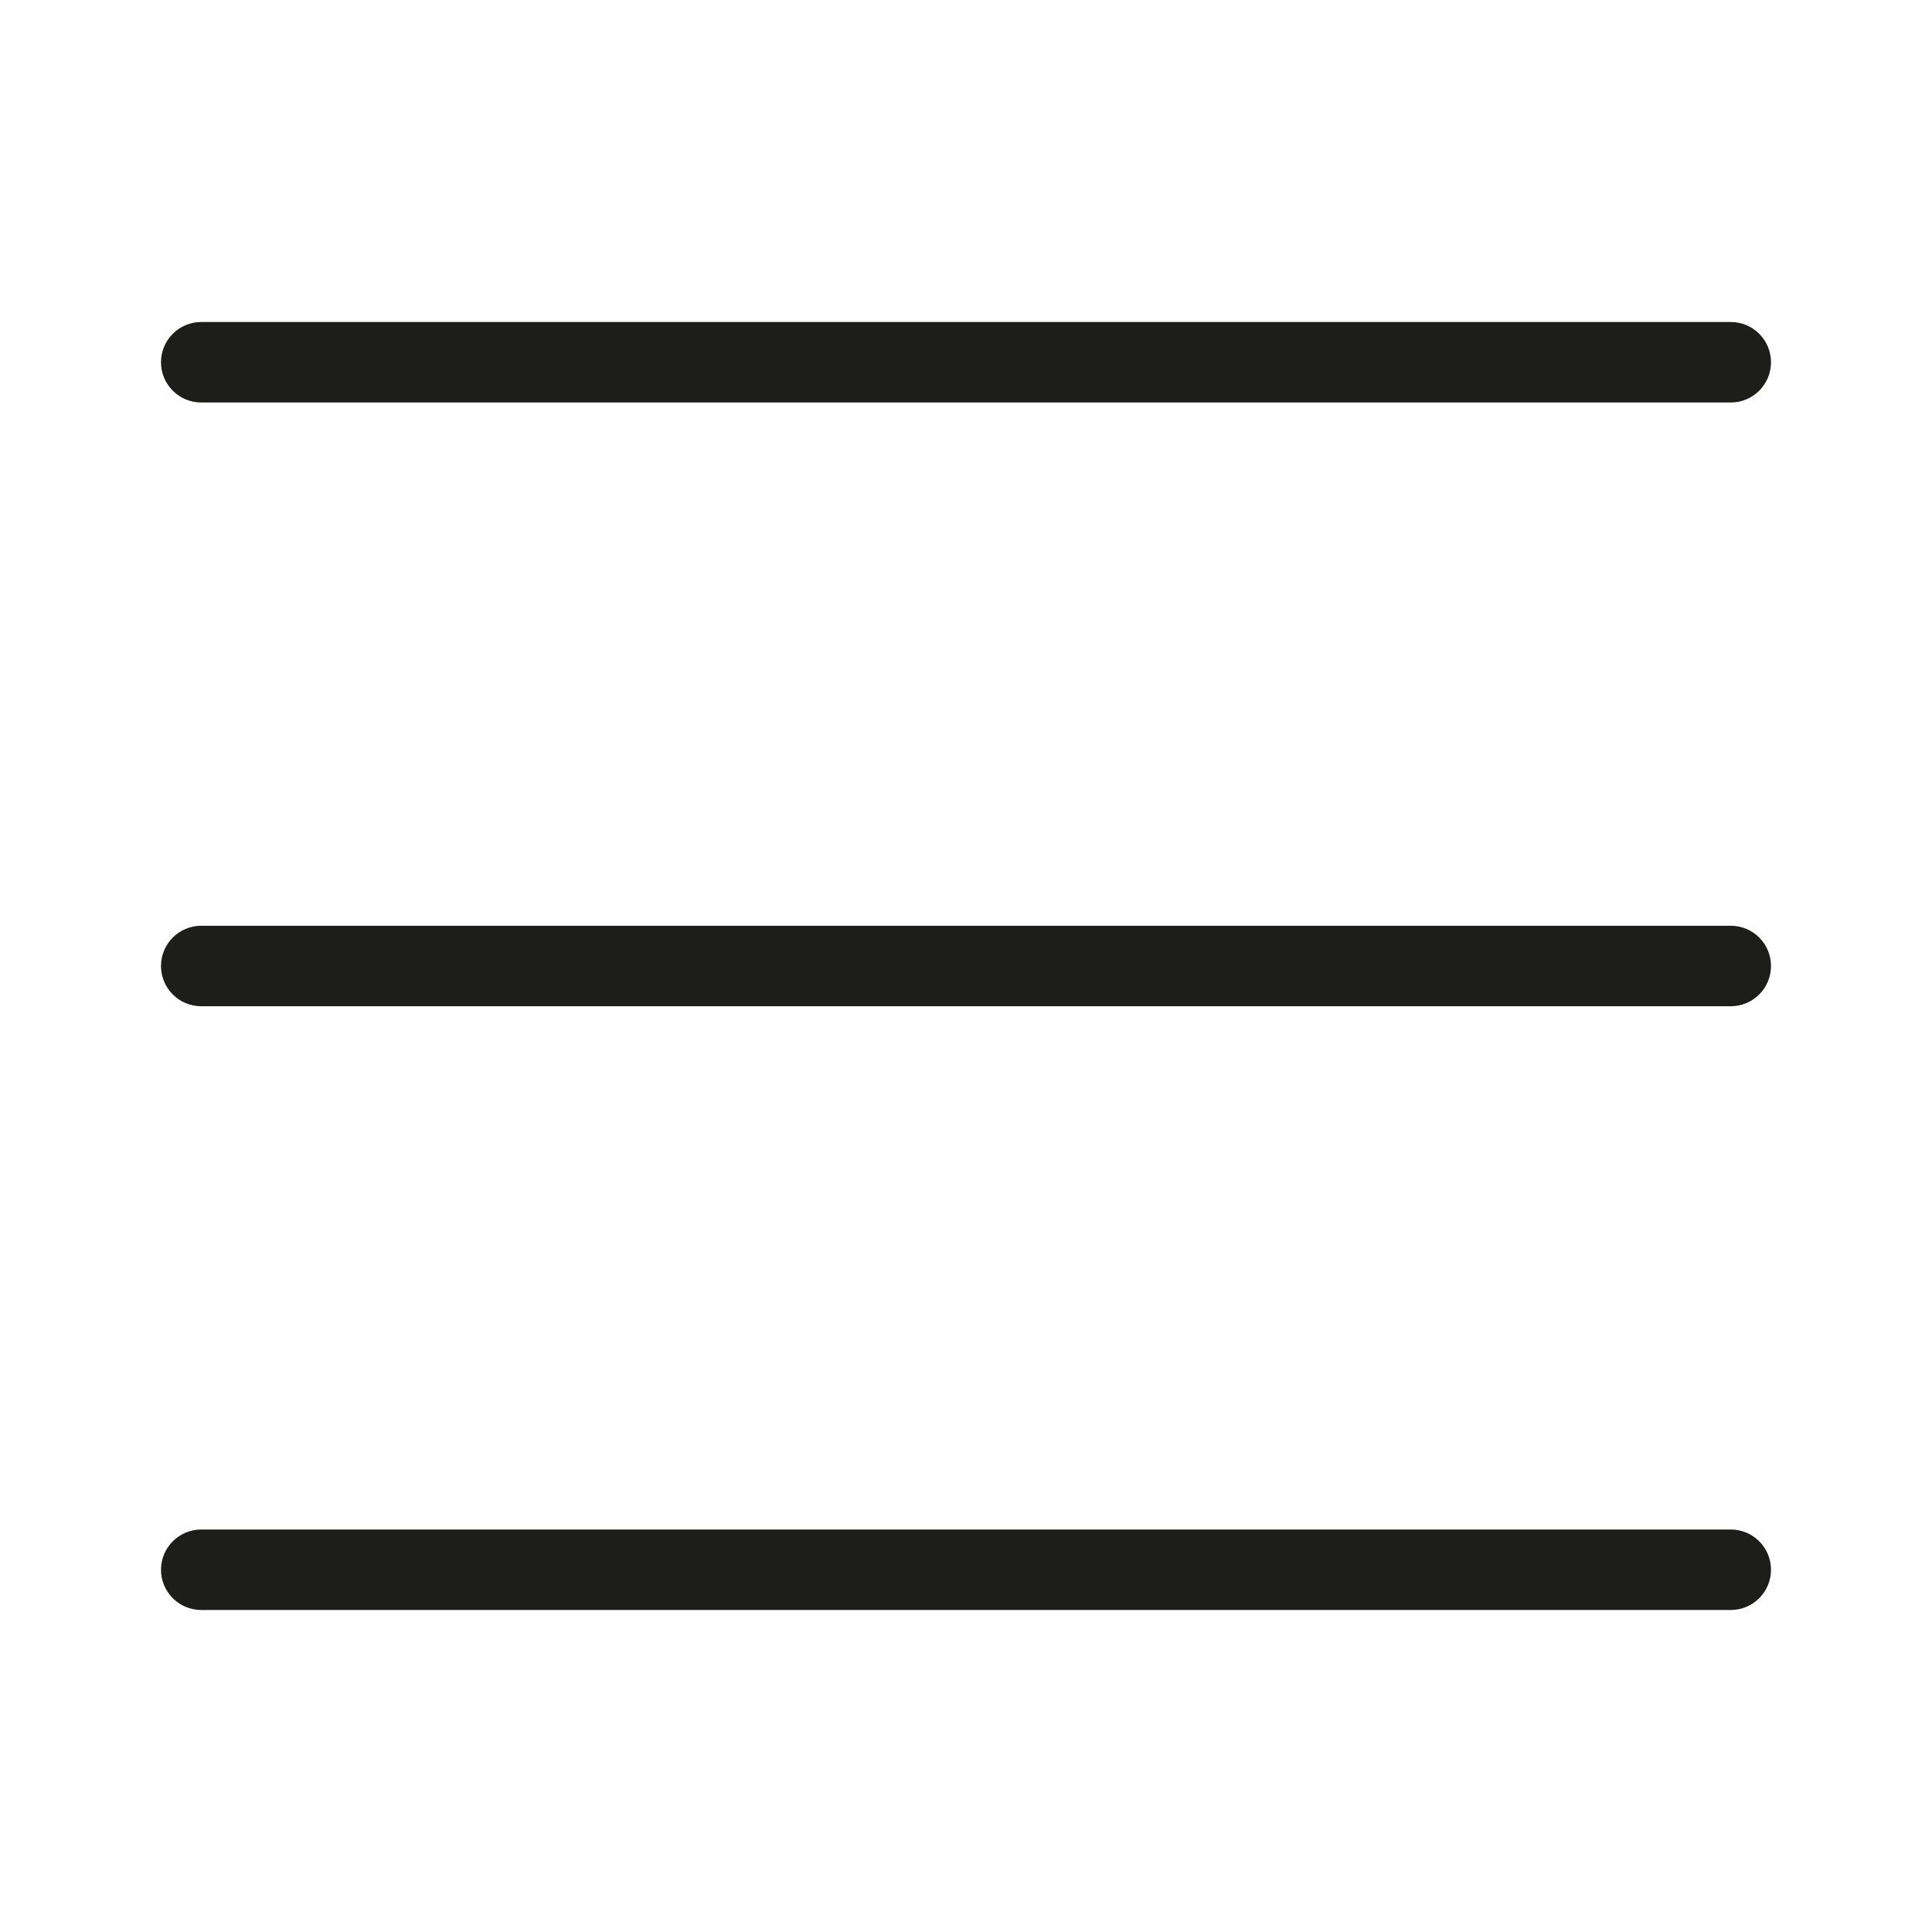
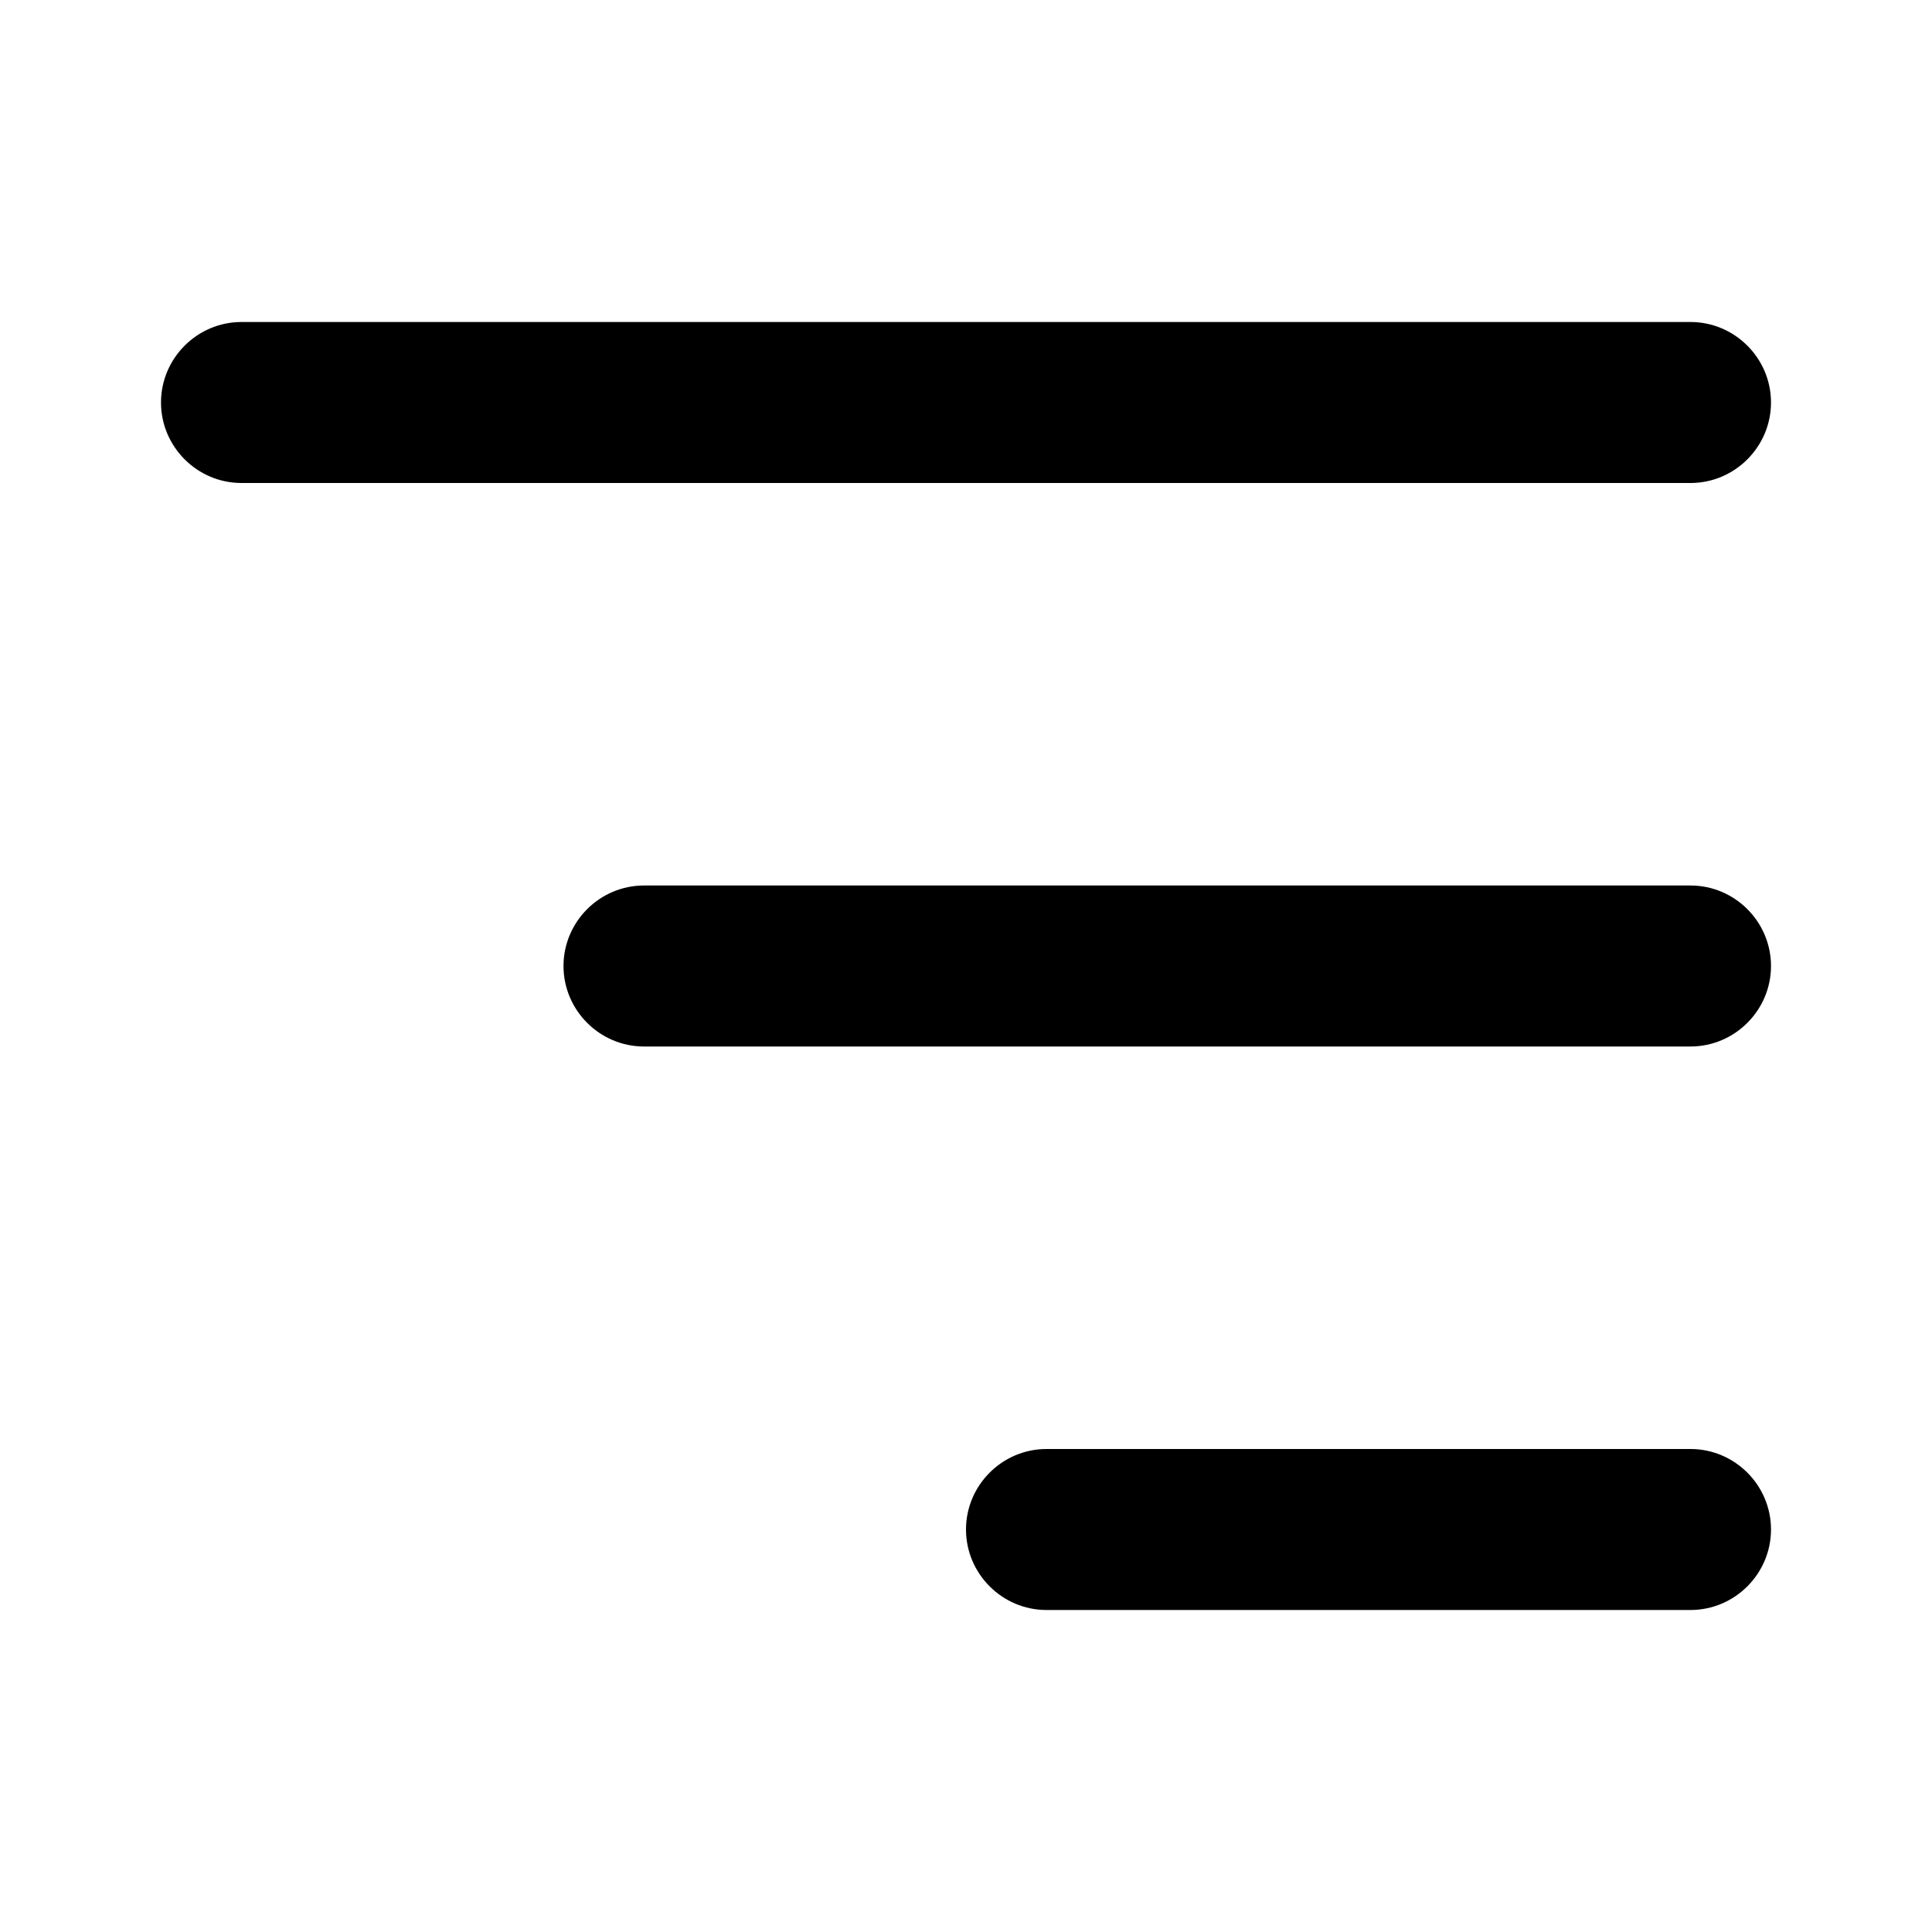
- <svg xmlns="http://www.w3.org/2000/svg" id="Layer_2" viewBox="0 0 48 48">
+ <svg xmlns="http://www.w3.org/2000/svg" id="_레이어_2" data-name="레이어 2" viewBox="0 0 48 48">
  <defs>
-     <style>.cls-1{fill:none;}.cls-1,.cls-2{stroke-width:0px;}.cls-2{fill:#1d1d1b;}</style>
+     <style>
+       .cls-1 {
+         fill: none;
+       }
+ 
+       .cls-1, .cls-2 {
+         stroke-width: 0px;
+       }
+     </style>
  </defs>
-   <g id="Layer_1-2">
-     <rect class="cls-2" x="4" y="38" width="40" height="2" rx="1" ry="1" />
-     <rect class="cls-2" x="4" y="23" width="40" height="2" rx="1" ry="1" />
-     <rect class="cls-2" x="4" y="8" width="40" height="2" rx="1" ry="1" />
-     <rect class="cls-1" width="48" height="48" />
+   <g id="Layer_2" data-name="Layer 2">
+     <g>
+       <rect class="cls-1" width="48" height="48" />
+       <g>
+         <path class="cls-2" d="m44,10c0-1.1-.9-2-2-2H6c-1.1,0-2,.9-2,2s.9,2,2,2h36c1.1,0,2-.9,2-2Z" />
+         <path class="cls-2" d="m42,22h-26c-1.1,0-2,.9-2,2s.9,2,2,2h26c1.1,0,2-.9,2-2s-.9-2-2-2Z" />
+         <path class="cls-2" d="m42,36h-16c-1.1,0-2,.9-2,2s.9,2,2,2h16c1.1,0,2-.9,2-2s-.9-2-2-2Z" />
+       </g>
+     </g>
  </g>
</svg>
